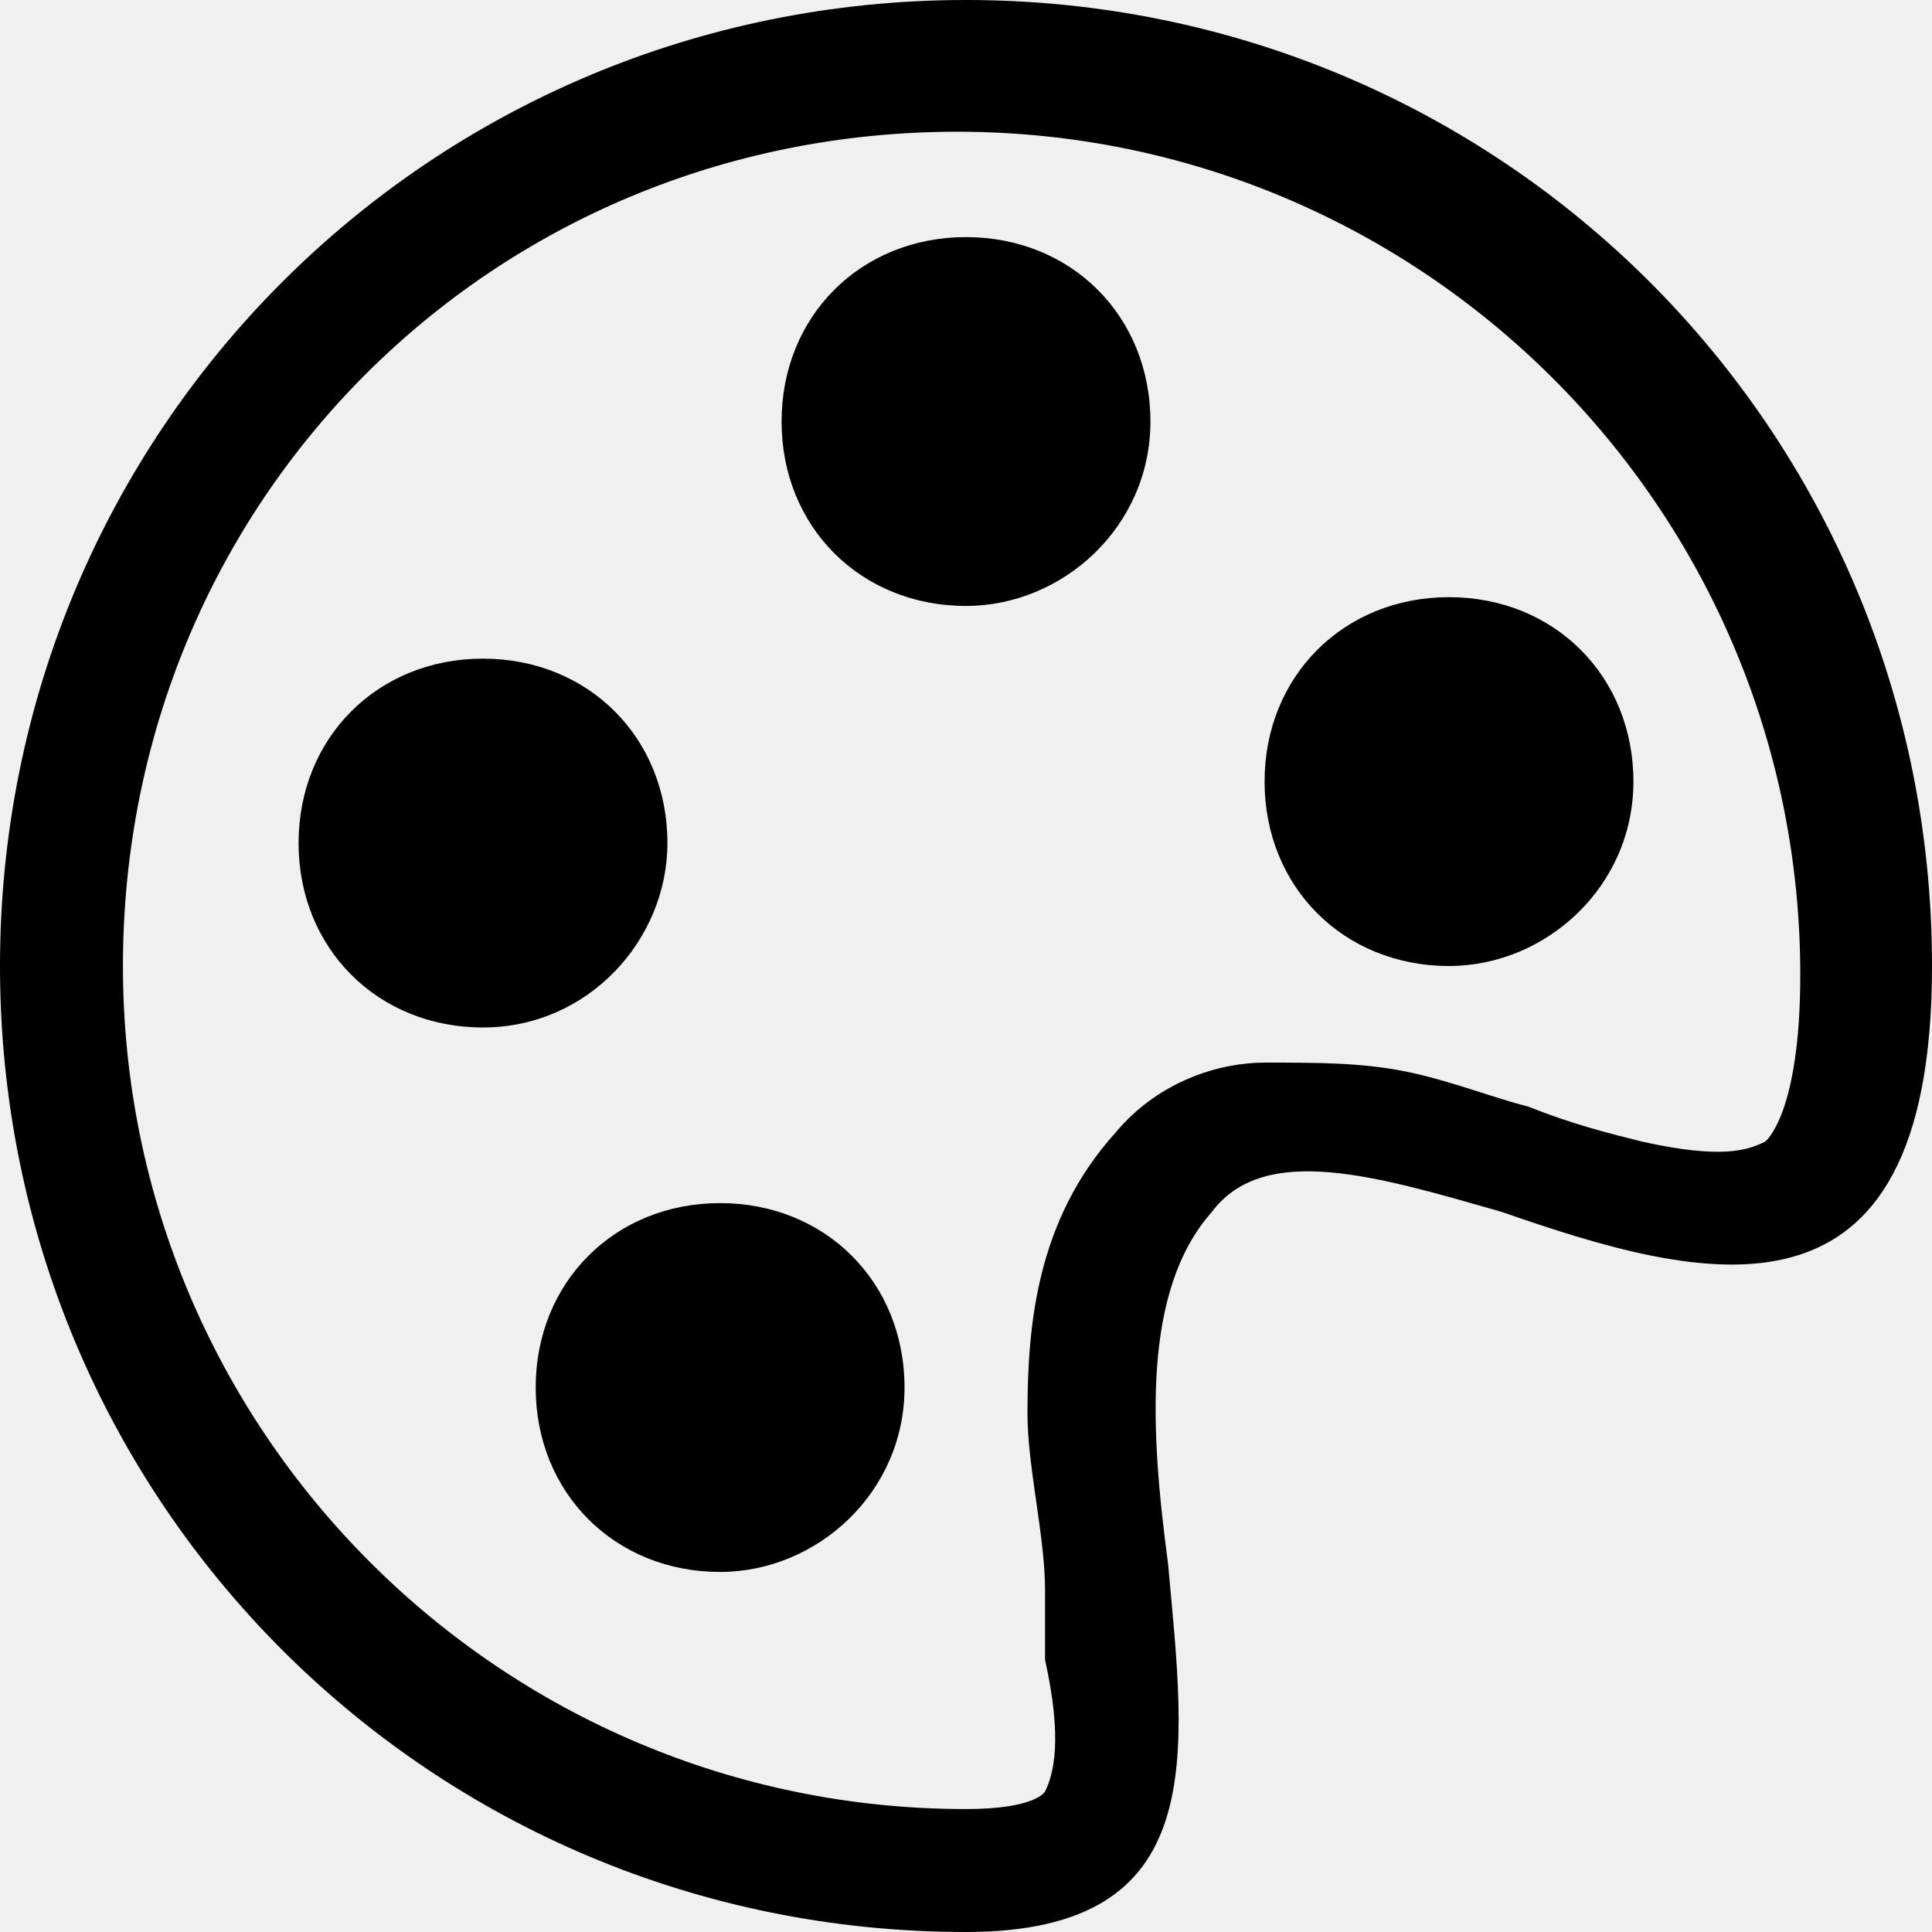
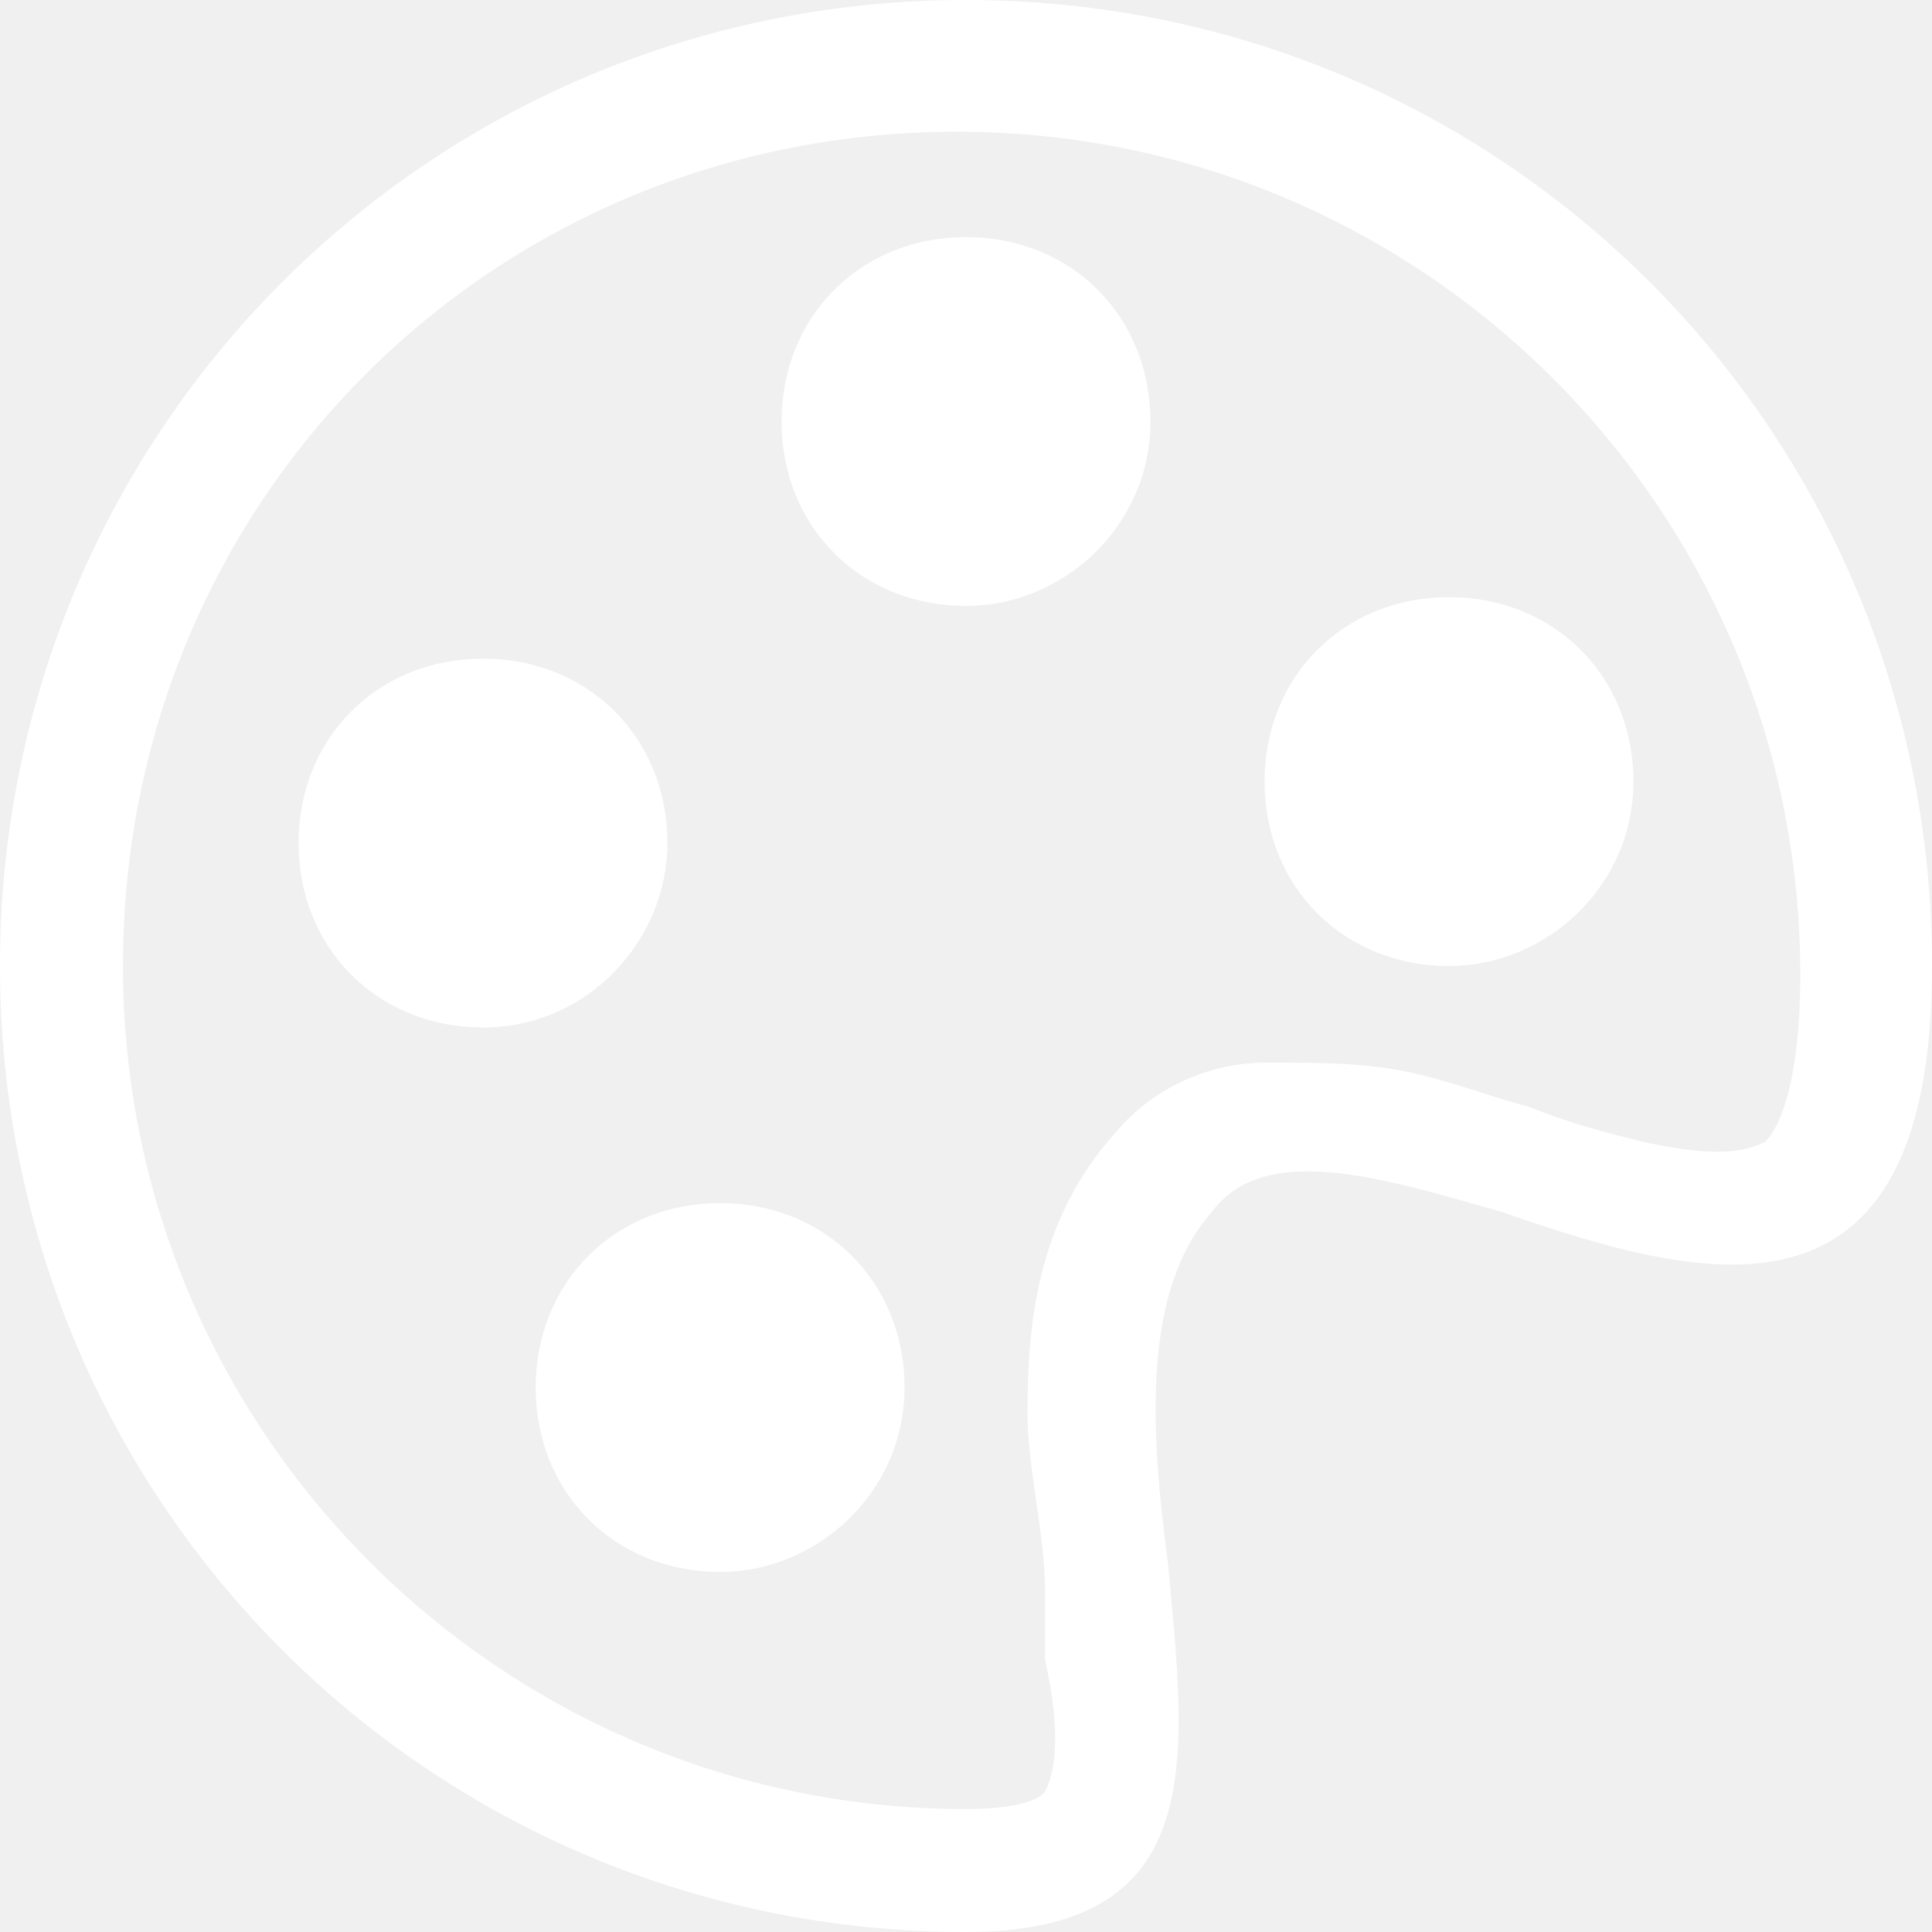
<svg xmlns="http://www.w3.org/2000/svg" id="Layer_1" version="1.1" viewBox="0 0 22 22">
-   <path d="M11,6.9c1.1,0,2.1-.9,2.1-2.1s-.9-2.1-2.1-2.1-2.1.9-2.1,2.1.9,2.1,2.1,2.1M16.5,11c1.1,0,2.1-.9,2.1-2.1s-.9-2.1-2.1-2.1-2.1.9-2.1,2.1.9,2.1,2.1,2.1M7.6,9.6c0,1.1-.9,2.1-2.1,2.1s-2.1-.9-2.1-2.1.9-2.1,2.1-2.1,2.1.9,2.1,2.1M8.2,17.9c1.1,0,2.1-.9,2.1-2.1s-.9-2.1-2.1-2.1-2.1.9-2.1,2.1.9,2.1,2.1,2.1" />
-   <path d="M22,11c0,4.3-2.6,3.6-4.9,2.8-1.4-.4-2.7-.8-3.3,0-.8.9-.7,2.5-.5,4,.2,2.2.5,4.2-2.3,4.2C4.9,22,0,17.1,0,11S4.9,0,11,0s11,4.9,11,11M11,20.6c.8,0,.9-.2.9-.2.1-.2.2-.6,0-1.5,0-.2,0-.5,0-.8,0-.6-.2-1.4-.2-2,0-1,.1-2.2,1-3.2.5-.6,1.2-.8,1.7-.8.6,0,1.1,0,1.6.1.5.1,1,.3,1.4.4h0c.5.2.9.3,1.3.4.9.2,1.2.1,1.4,0,0,0,.4-.3.4-1.9,0-5.3-4.3-9.6-9.6-9.6S1.4,5.7,1.4,11s4.3,9.6,9.6,9.6" />
+   <path d="M11,6.9c1.1,0,2.1-.9,2.1-2.1s-.9-2.1-2.1-2.1-2.1.9-2.1,2.1.9,2.1,2.1,2.1M16.5,11c1.1,0,2.1-.9,2.1-2.1s-.9-2.1-2.1-2.1-2.1.9-2.1,2.1.9,2.1,2.1,2.1M7.6,9.6c0,1.1-.9,2.1-2.1,2.1s-2.1-.9-2.1-2.1.9-2.1,2.1-2.1,2.1.9,2.1,2.1M8.2,17.9c1.1,0,2.1-.9,2.1-2.1s-.9-2.1-2.1-2.1-2.1.9-2.1,2.1.9,2.1,2.1,2.1" fill="#FFF" />
+   <path d="M22,11c0,4.3-2.6,3.6-4.9,2.8-1.4-.4-2.7-.8-3.3,0-.8.9-.7,2.5-.5,4,.2,2.2.5,4.2-2.3,4.2C4.9,22,0,17.1,0,11S4.9,0,11,0s11,4.9,11,11M11,20.6c.8,0,.9-.2.9-.2.1-.2.2-.6,0-1.5,0-.2,0-.5,0-.8,0-.6-.2-1.4-.2-2,0-1,.1-2.2,1-3.2.5-.6,1.2-.8,1.7-.8.6,0,1.1,0,1.6.1.5.1,1,.3,1.4.4h0c.5.2.9.3,1.3.4.9.2,1.2.1,1.4,0,0,0,.4-.3.4-1.9,0-5.3-4.3-9.6-9.6-9.6S1.4,5.7,1.4,11s4.3,9.6,9.6,9.6" fill="#FFF" />
</svg>
